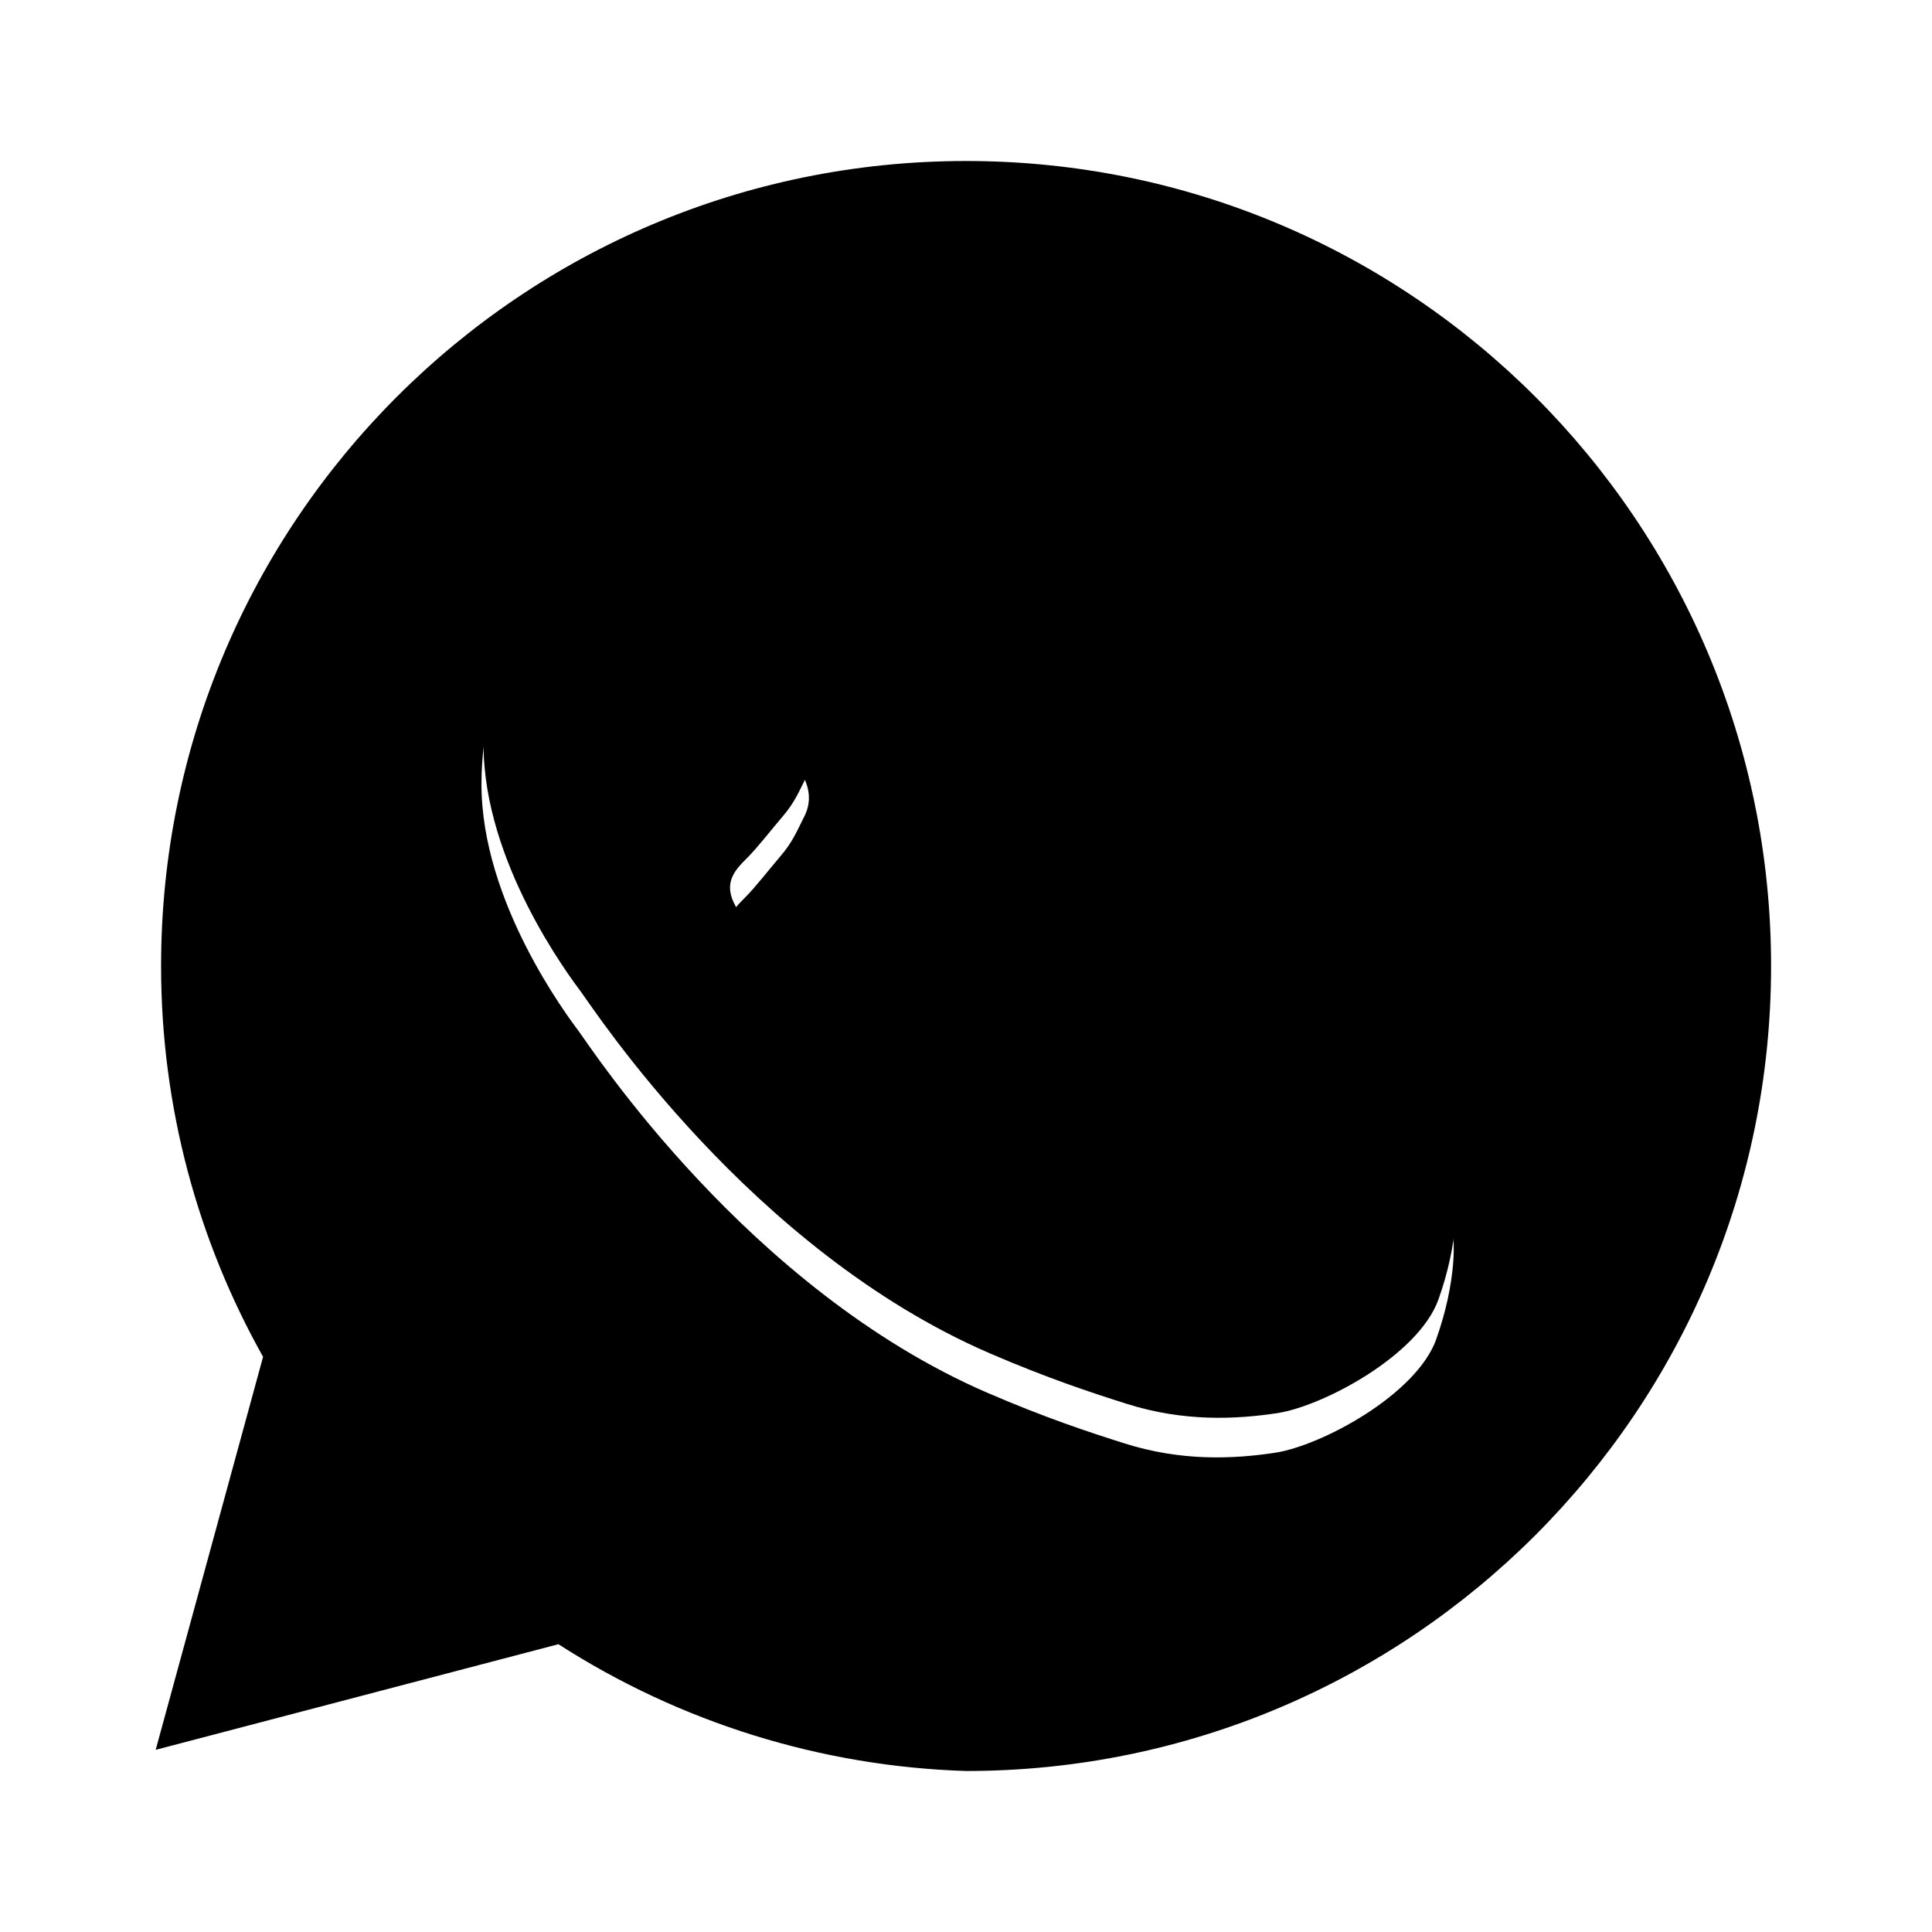
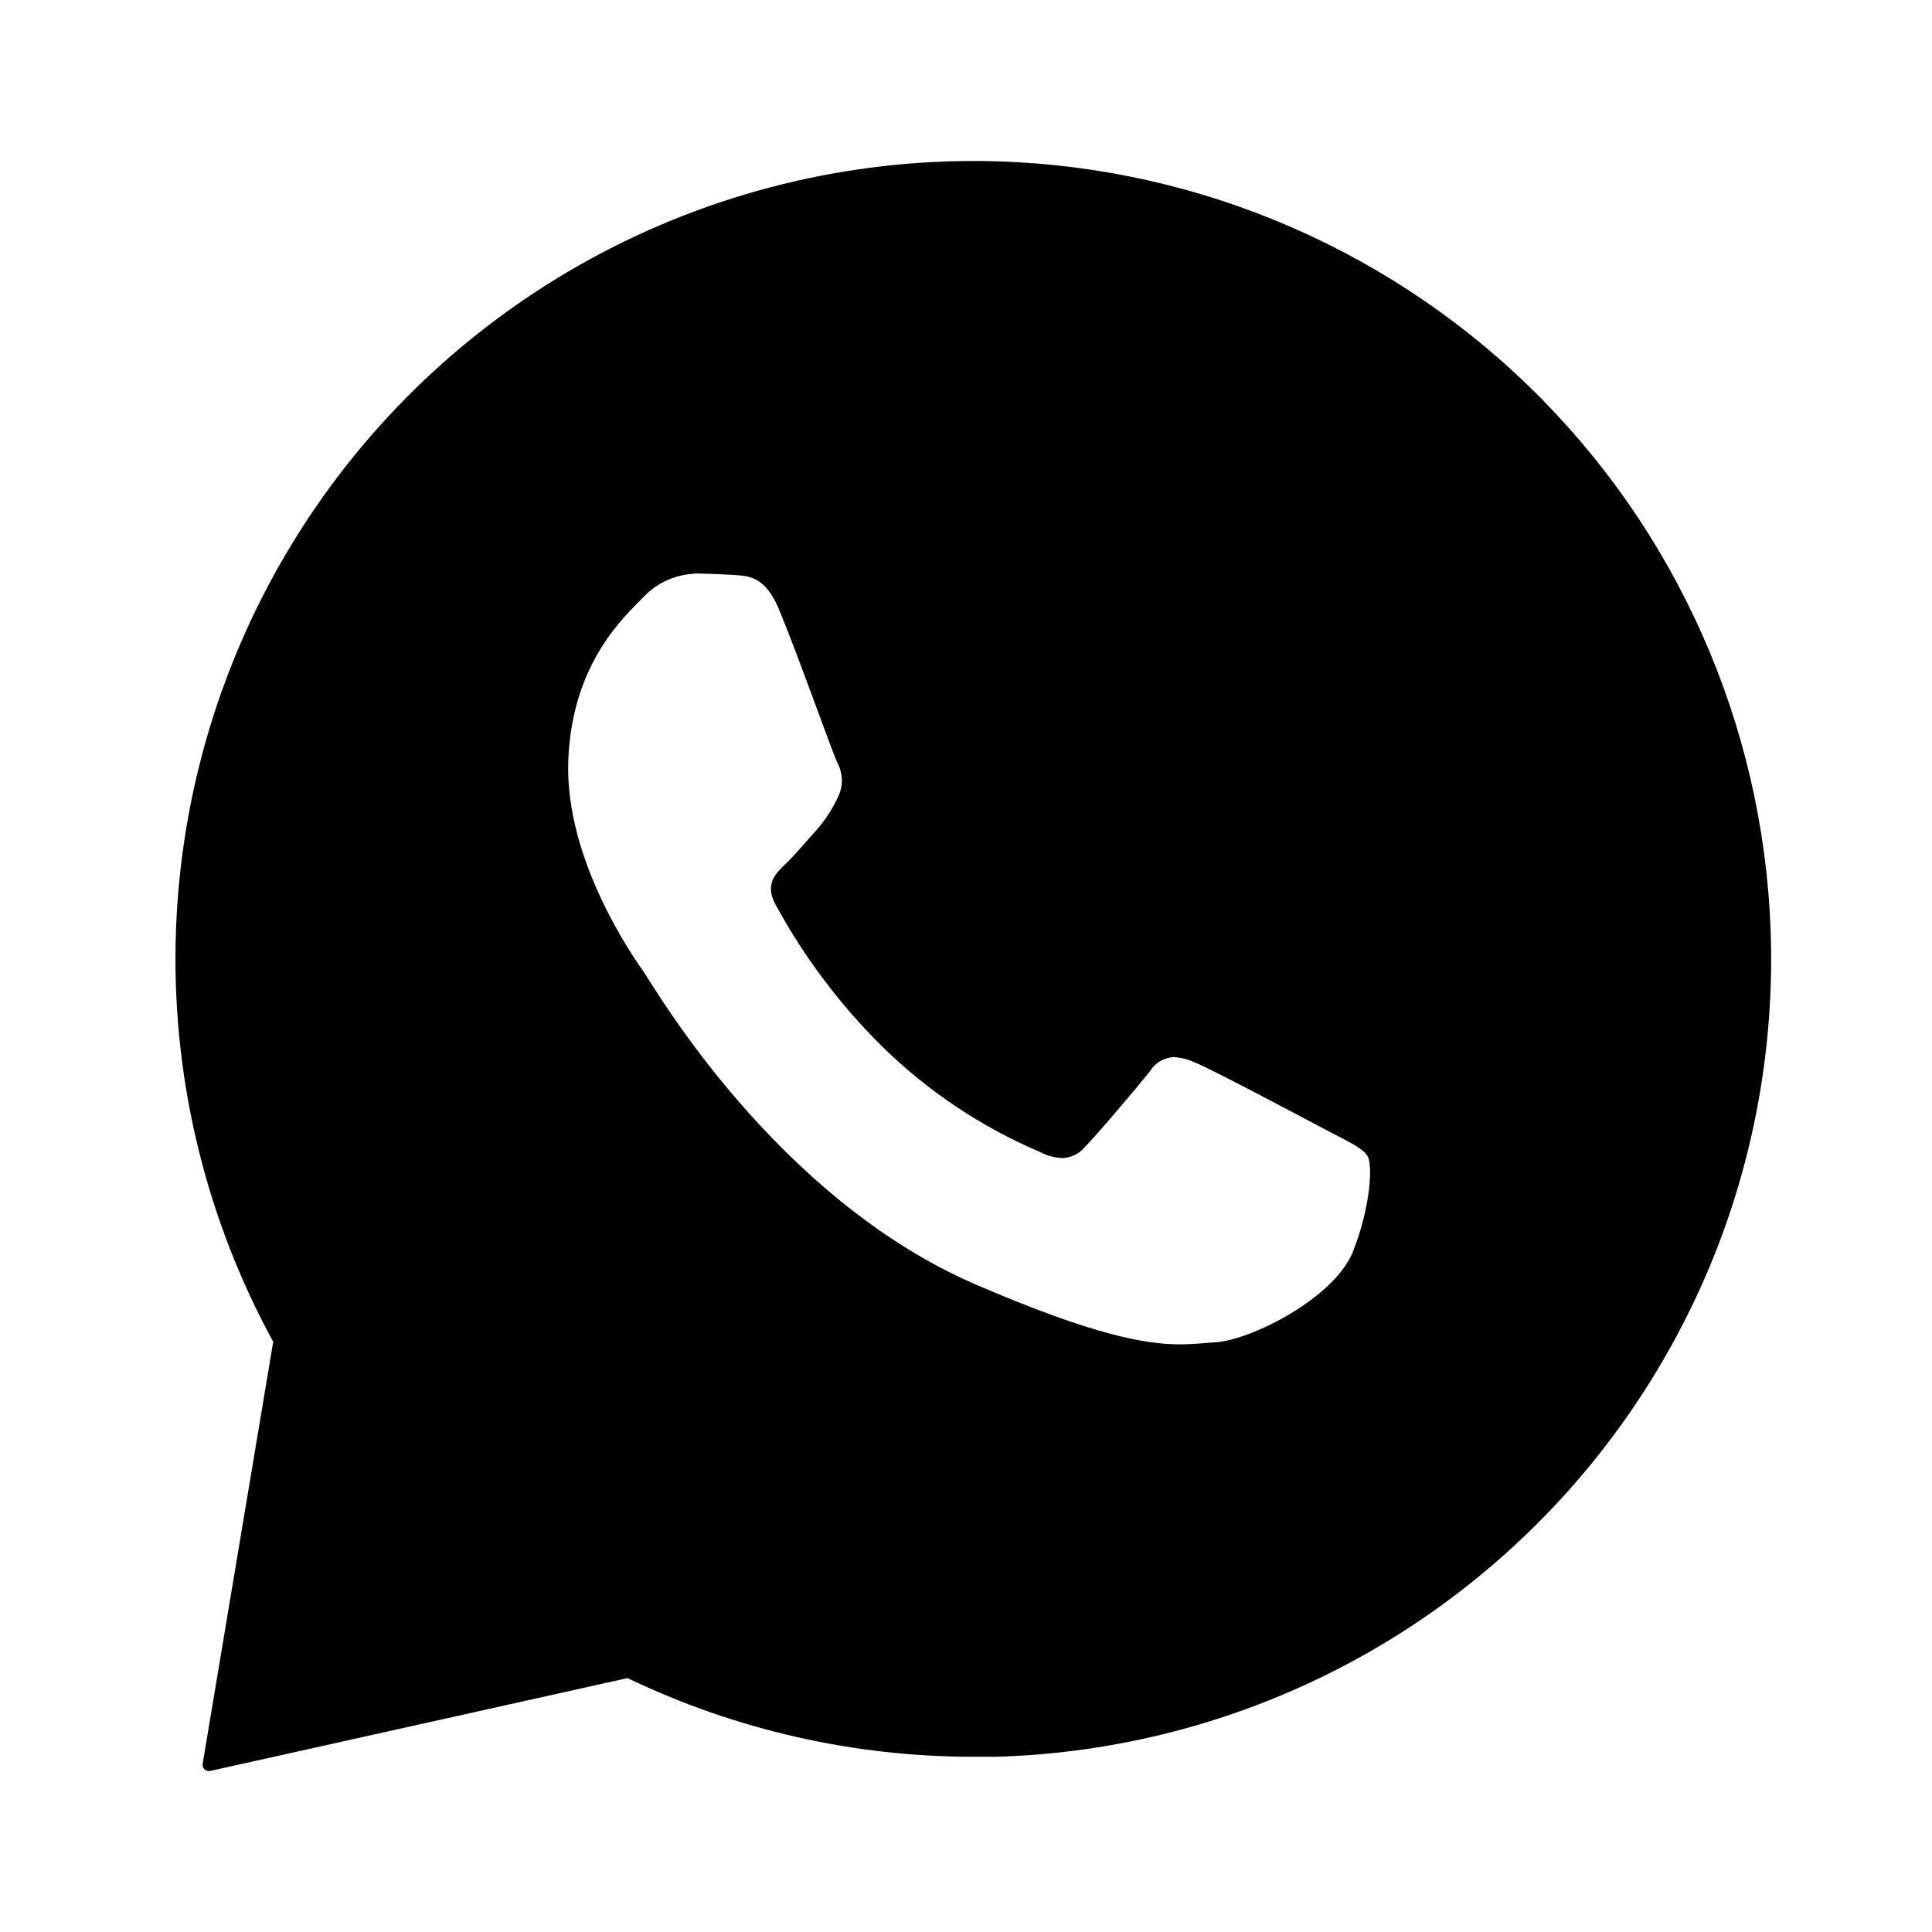
<svg xmlns="http://www.w3.org/2000/svg" viewBox="0 0 24 24" fill="none">
-   <path d="M17.472 14.382c-.297-.149-1.758-.867-2.03-.967-.273-.099-.471-.148-.67.15-.197.297-.767.966-.94 1.164-.173.199-.347.223-.644.075-.297-.15-1.255-.463-2.39-1.475-.883-.788-1.48-1.761-1.653-2.059-.173-.297-.018-.458.13-.606.134-.133.298-.347.446-.52.149-.174.198-.298.298-.497.099-.198.05-.371-.025-.52-.075-.149-.669-1.612-.916-2.207-.242-.579-.487-.5-.669-.51-.173-.008-.371-.01-.57-.01-.198 0-.52.074-.792.372-.272.297-1.04 1.016-1.04 2.479 0 1.462 1.065 2.875 1.213 3.074.149.198 2.096 3.2 5.077 4.487.709.306 1.262.489 1.694.625.712.227 1.36.195 1.872.118.571-.085 1.758-.719 2.006-1.413.248-.694.248-1.289.173-1.413-.074-.124-.272-.198-.57-.347z" fill="currentColor" />
-   <path d="M12.001 2c-5.523 0-10 4.477-10 10 0 1.762.46 3.417 1.267 4.855l-1.334 4.882 5.003-1.312A9.94 9.94 0 0 0 12.001 22c5.523 0 10-4.477 10-10s-4.477-10-10-10zm5.842 14.634c-.248.694-1.436 1.328-2.006 1.413-.512.077-1.16.109-1.872-.118-.432-.136-.985-.319-1.694-.625-2.981-1.287-4.928-4.289-5.077-4.487-.148-.199-1.213-1.612-1.213-3.074 0-1.463.768-2.182 1.04-2.479.272-.298.594-.372.792-.372.199 0 .397.002.57.01.182.01.427-.069.669.51.247.595.841 2.058.916 2.207.075.149.124.322.025.52-.1.199-.149.323-.298.497-.148.173-.312.387-.446.52-.148.148-.303.309-.13.606.173.298.77 1.271 1.653 2.059 1.135 1.012 2.093 1.325 2.39 1.475.297.148.471.124.644-.075.173-.198.743-.867.94-1.164.199-.298.397-.249.67-.15.272.1 1.733.818 2.03.967.297.149.495.223.57.347.074.124.074.719-.174 1.413z" fill="currentColor" />
+   <path fill-rule="evenodd" clip-rule="evenodd" d="M12.149 2C14.705 2.015 17.156 3.018 18.991 4.797C20.825 6.576 21.901 8.996 21.995 11.55C22.043 12.857 21.833 14.162 21.375 15.388C20.916 16.613 20.22 17.735 19.326 18.69C18.431 19.645 17.357 20.415 16.164 20.952C14.971 21.49 13.683 21.786 12.375 21.823H12.091C10.604 21.824 9.136 21.489 7.795 20.846L2.608 22H2.593C2.582 22 2.571 21.998 2.561 21.993C2.551 21.989 2.543 21.982 2.536 21.974C2.529 21.965 2.523 21.956 2.52 21.945C2.517 21.935 2.516 21.924 2.517 21.913L3.394 16.668C2.569 15.158 2.151 13.459 2.181 11.738C2.212 10.017 2.689 8.334 3.568 6.854C4.446 5.374 5.695 4.148 7.191 3.297C8.687 2.446 10.379 1.999 12.1 2H12.149ZM8.554 7.133C8.463 7.144 8.375 7.169 8.291 7.206C8.179 7.256 8.077 7.327 7.994 7.417C7.758 7.659 7.097 8.243 7.059 9.467C7.021 10.691 7.875 11.901 7.996 12.072C8.115 12.242 9.632 14.887 12.129 15.96C13.596 16.592 14.24 16.7 14.657 16.7C14.829 16.7 14.959 16.683 15.094 16.675C15.552 16.646 16.584 16.118 16.809 15.543C17.034 14.968 17.049 14.465 16.99 14.364C16.93 14.264 16.767 14.191 16.522 14.062C16.276 13.933 15.073 13.291 14.847 13.2C14.764 13.161 14.674 13.138 14.582 13.131C14.522 13.134 14.462 13.152 14.411 13.183C14.359 13.213 14.316 13.256 14.285 13.308C14.084 13.558 13.622 14.102 13.467 14.259C13.434 14.298 13.392 14.329 13.345 14.351C13.299 14.372 13.248 14.385 13.196 14.386C13.101 14.382 13.008 14.357 12.923 14.312C12.195 14.003 11.53 13.559 10.964 13.005C10.436 12.484 9.987 11.888 9.633 11.235C9.497 10.982 9.634 10.851 9.758 10.732C9.883 10.614 10.017 10.45 10.145 10.309C10.251 10.188 10.339 10.052 10.407 9.906C10.442 9.839 10.459 9.764 10.458 9.688C10.456 9.611 10.436 9.536 10.399 9.47C10.339 9.341 9.897 8.098 9.689 7.599C9.52 7.172 9.319 7.157 9.143 7.144C8.998 7.134 8.832 7.129 8.667 7.124H8.645L8.554 7.133Z" fill="currentColor" />
</svg>
